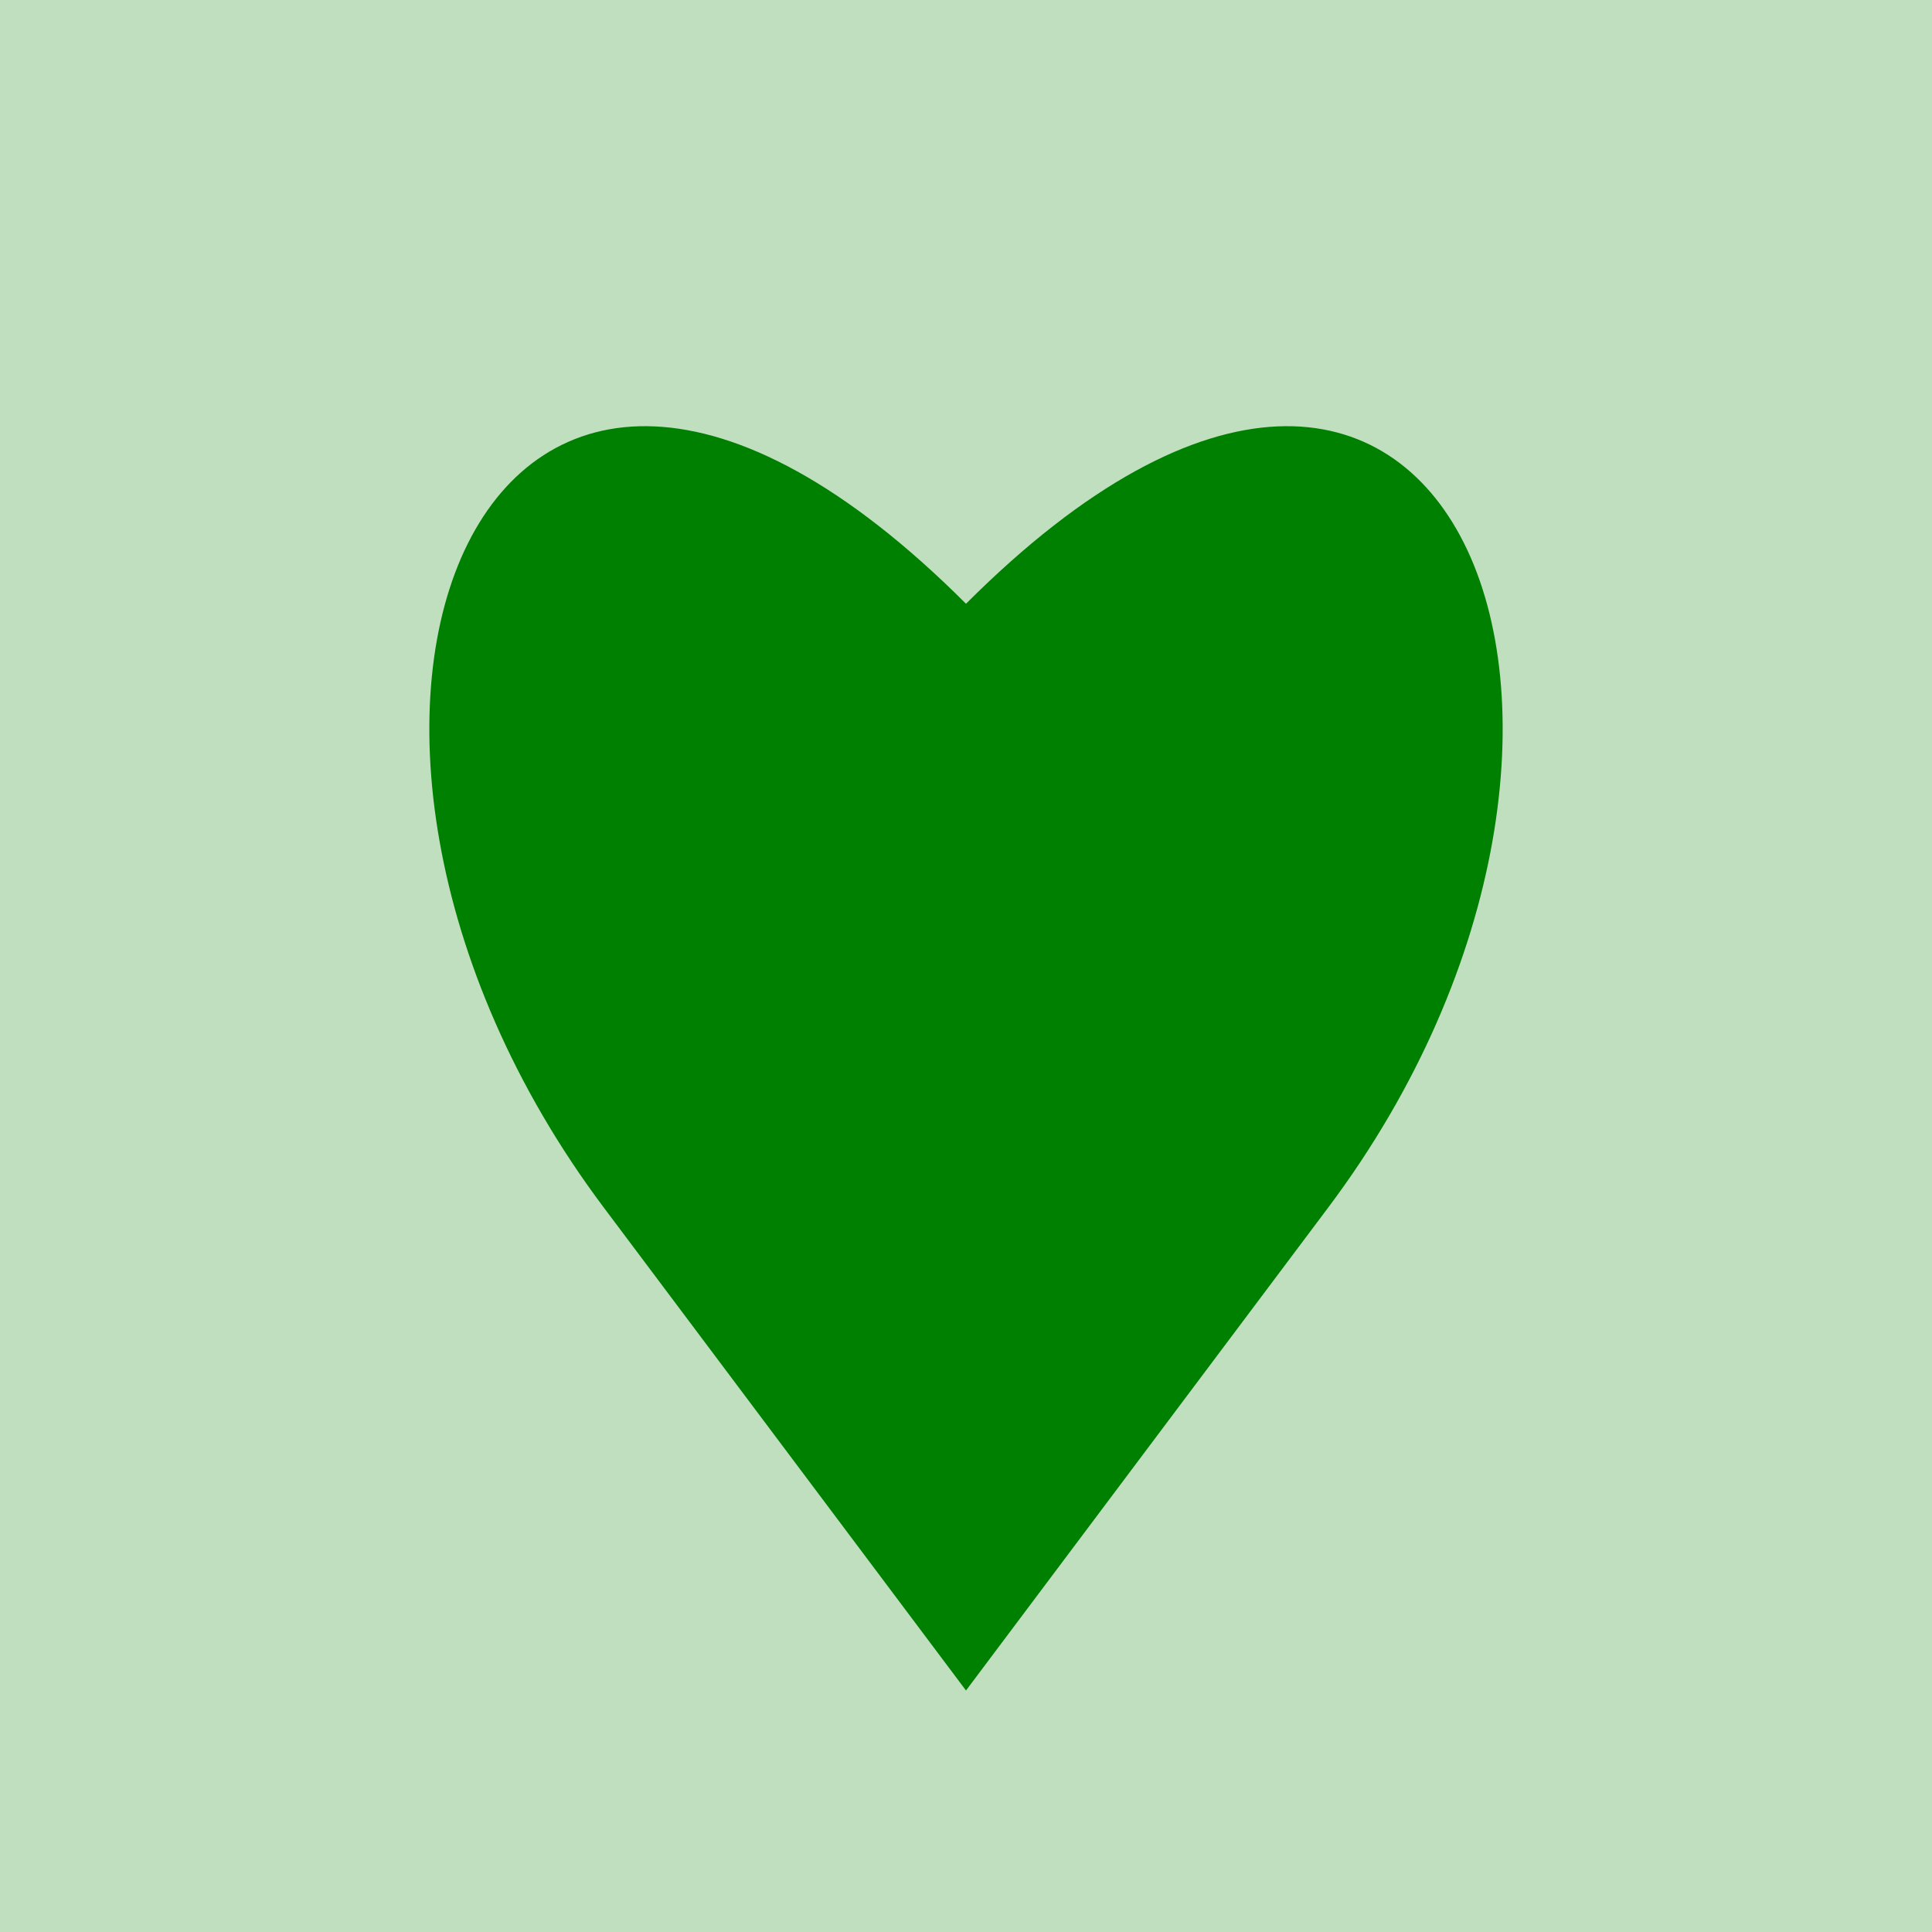
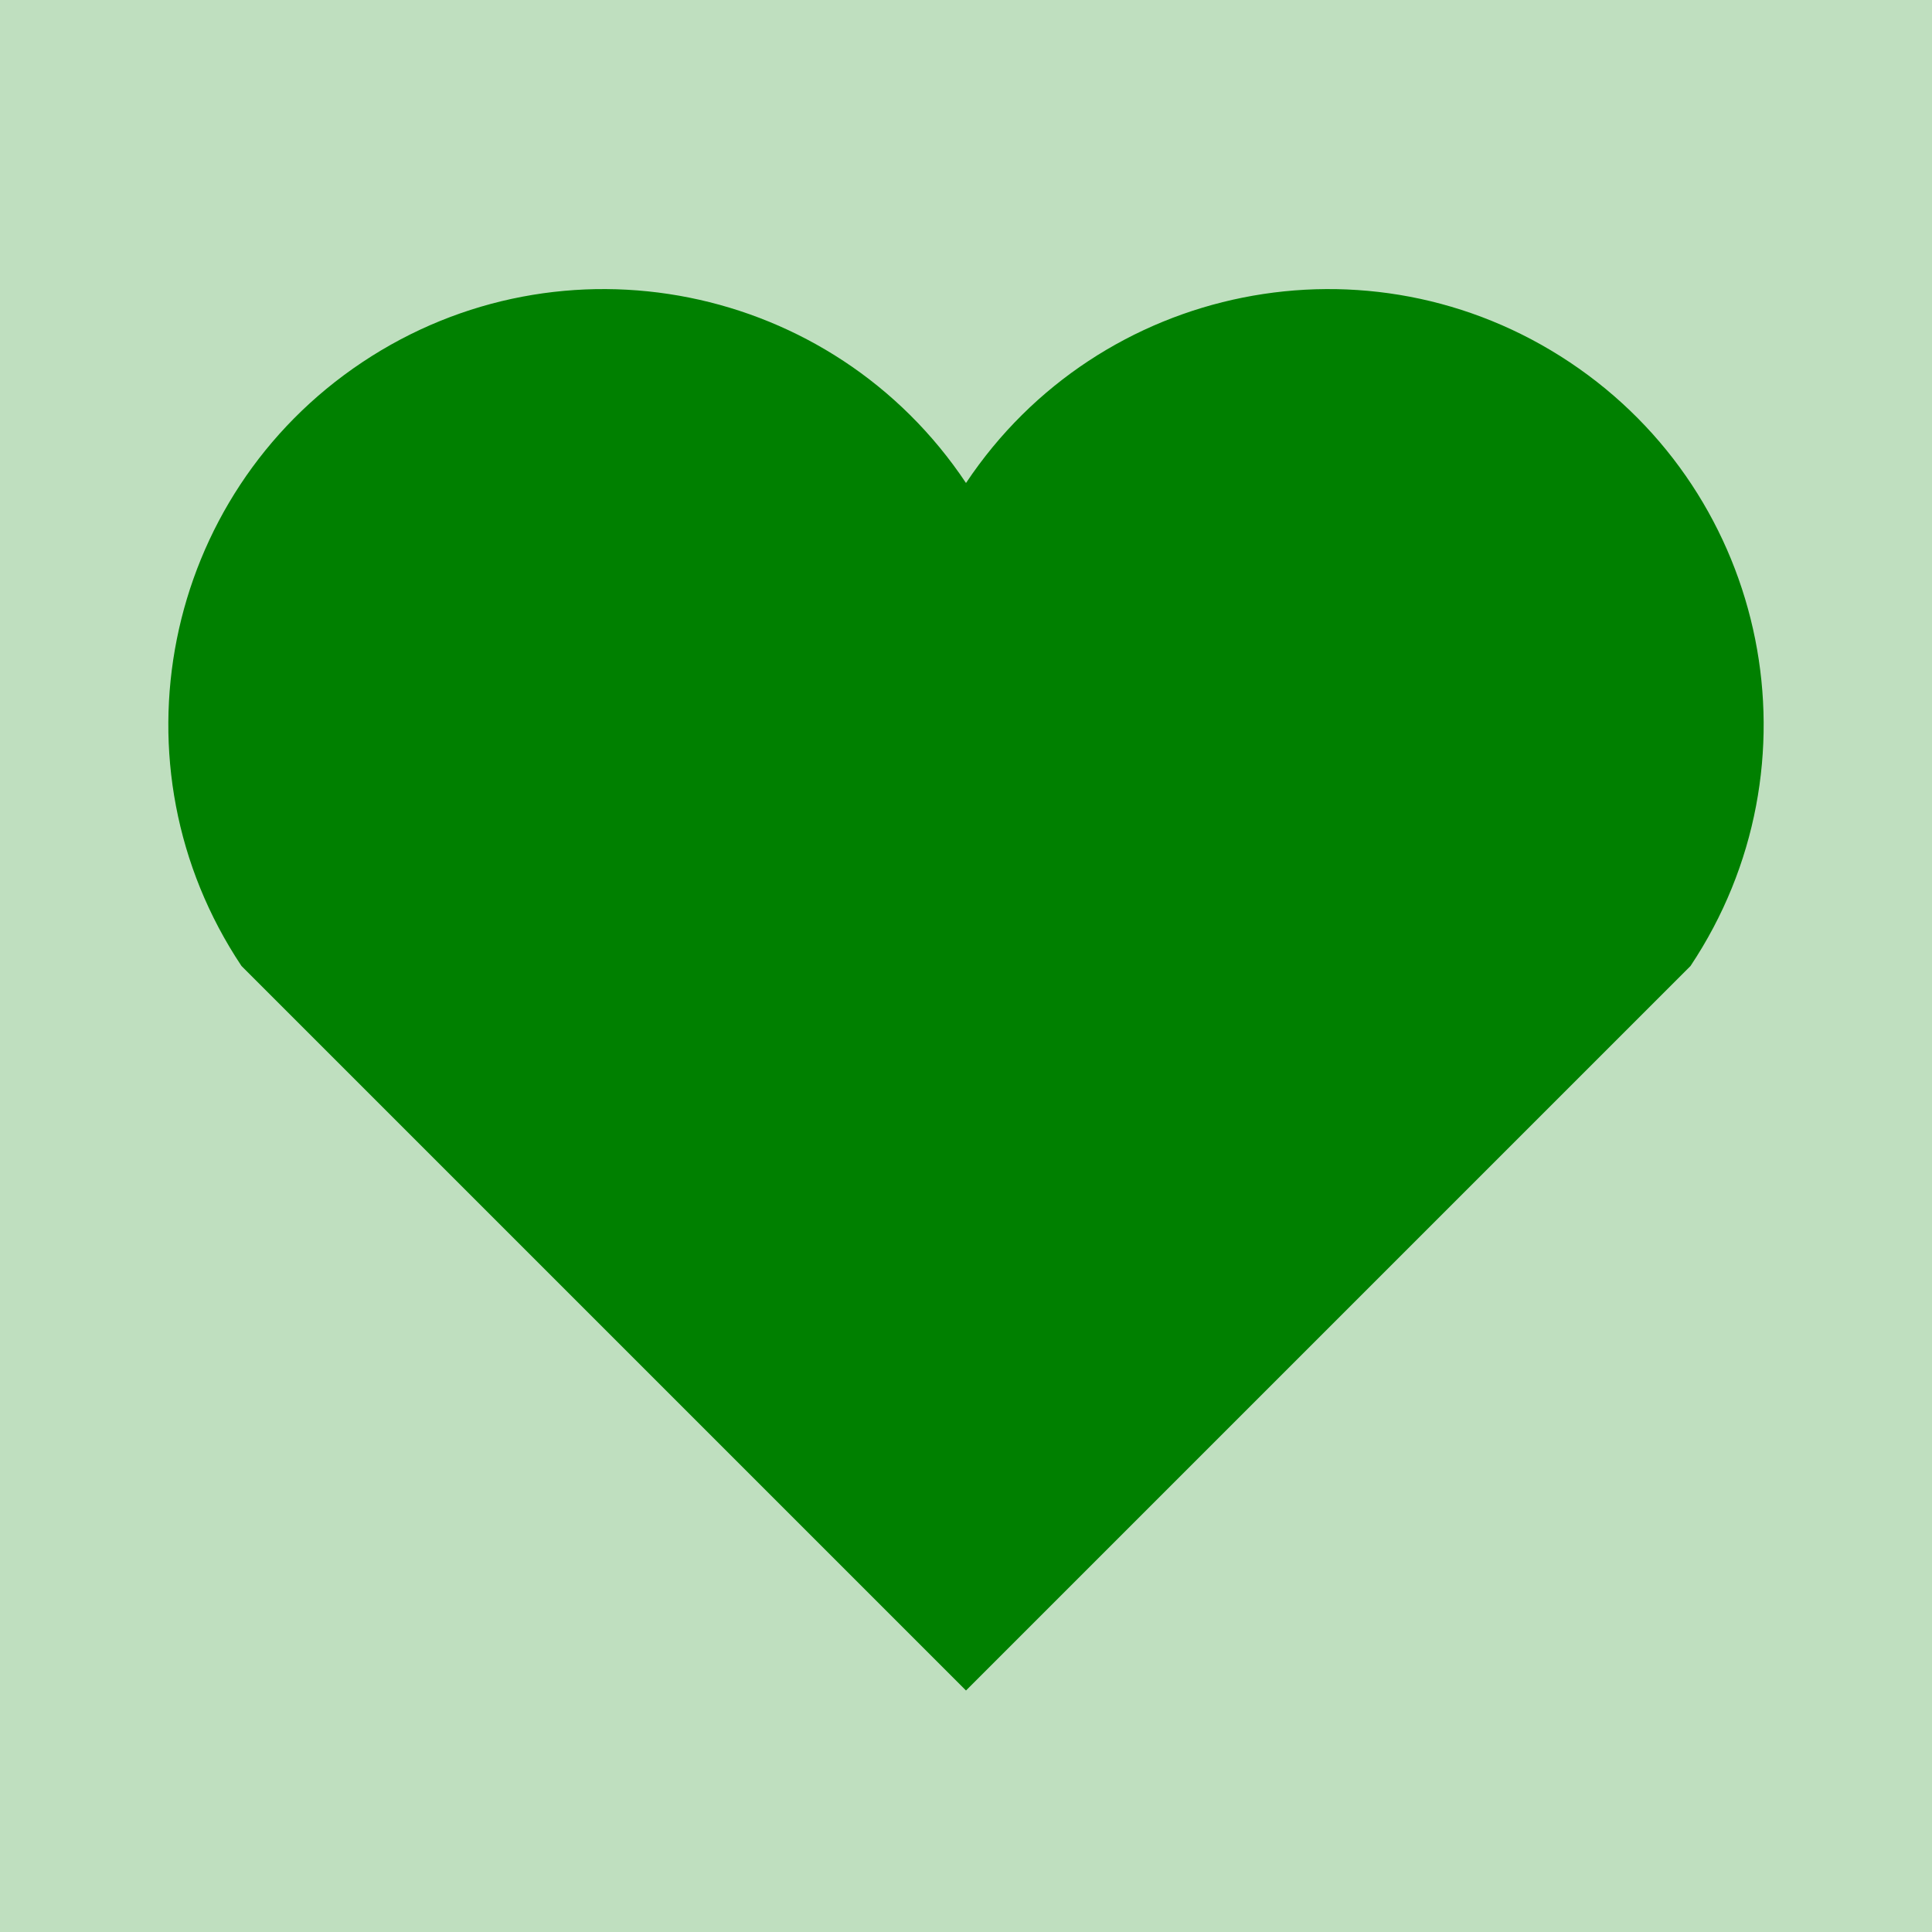
<svg xmlns="http://www.w3.org/2000/svg" width="256" height="256" viewBox="-128 -128 256 256">
  <rect x="-128" y="-128" height="256" width="256" fill="#008000" opacity="0.25" />
-   <path fill="#008000" d="M 0,96 L -48,32              C -96,-32 -64,-112 0,-48              C 64,-112 96,-32 48,32" />
+   <path fill="#008000" d="M 0,96              L -96,0              A 52,52 0 0 1 0,-64              A 52,52 0 0 1 96,0" />
</svg>
